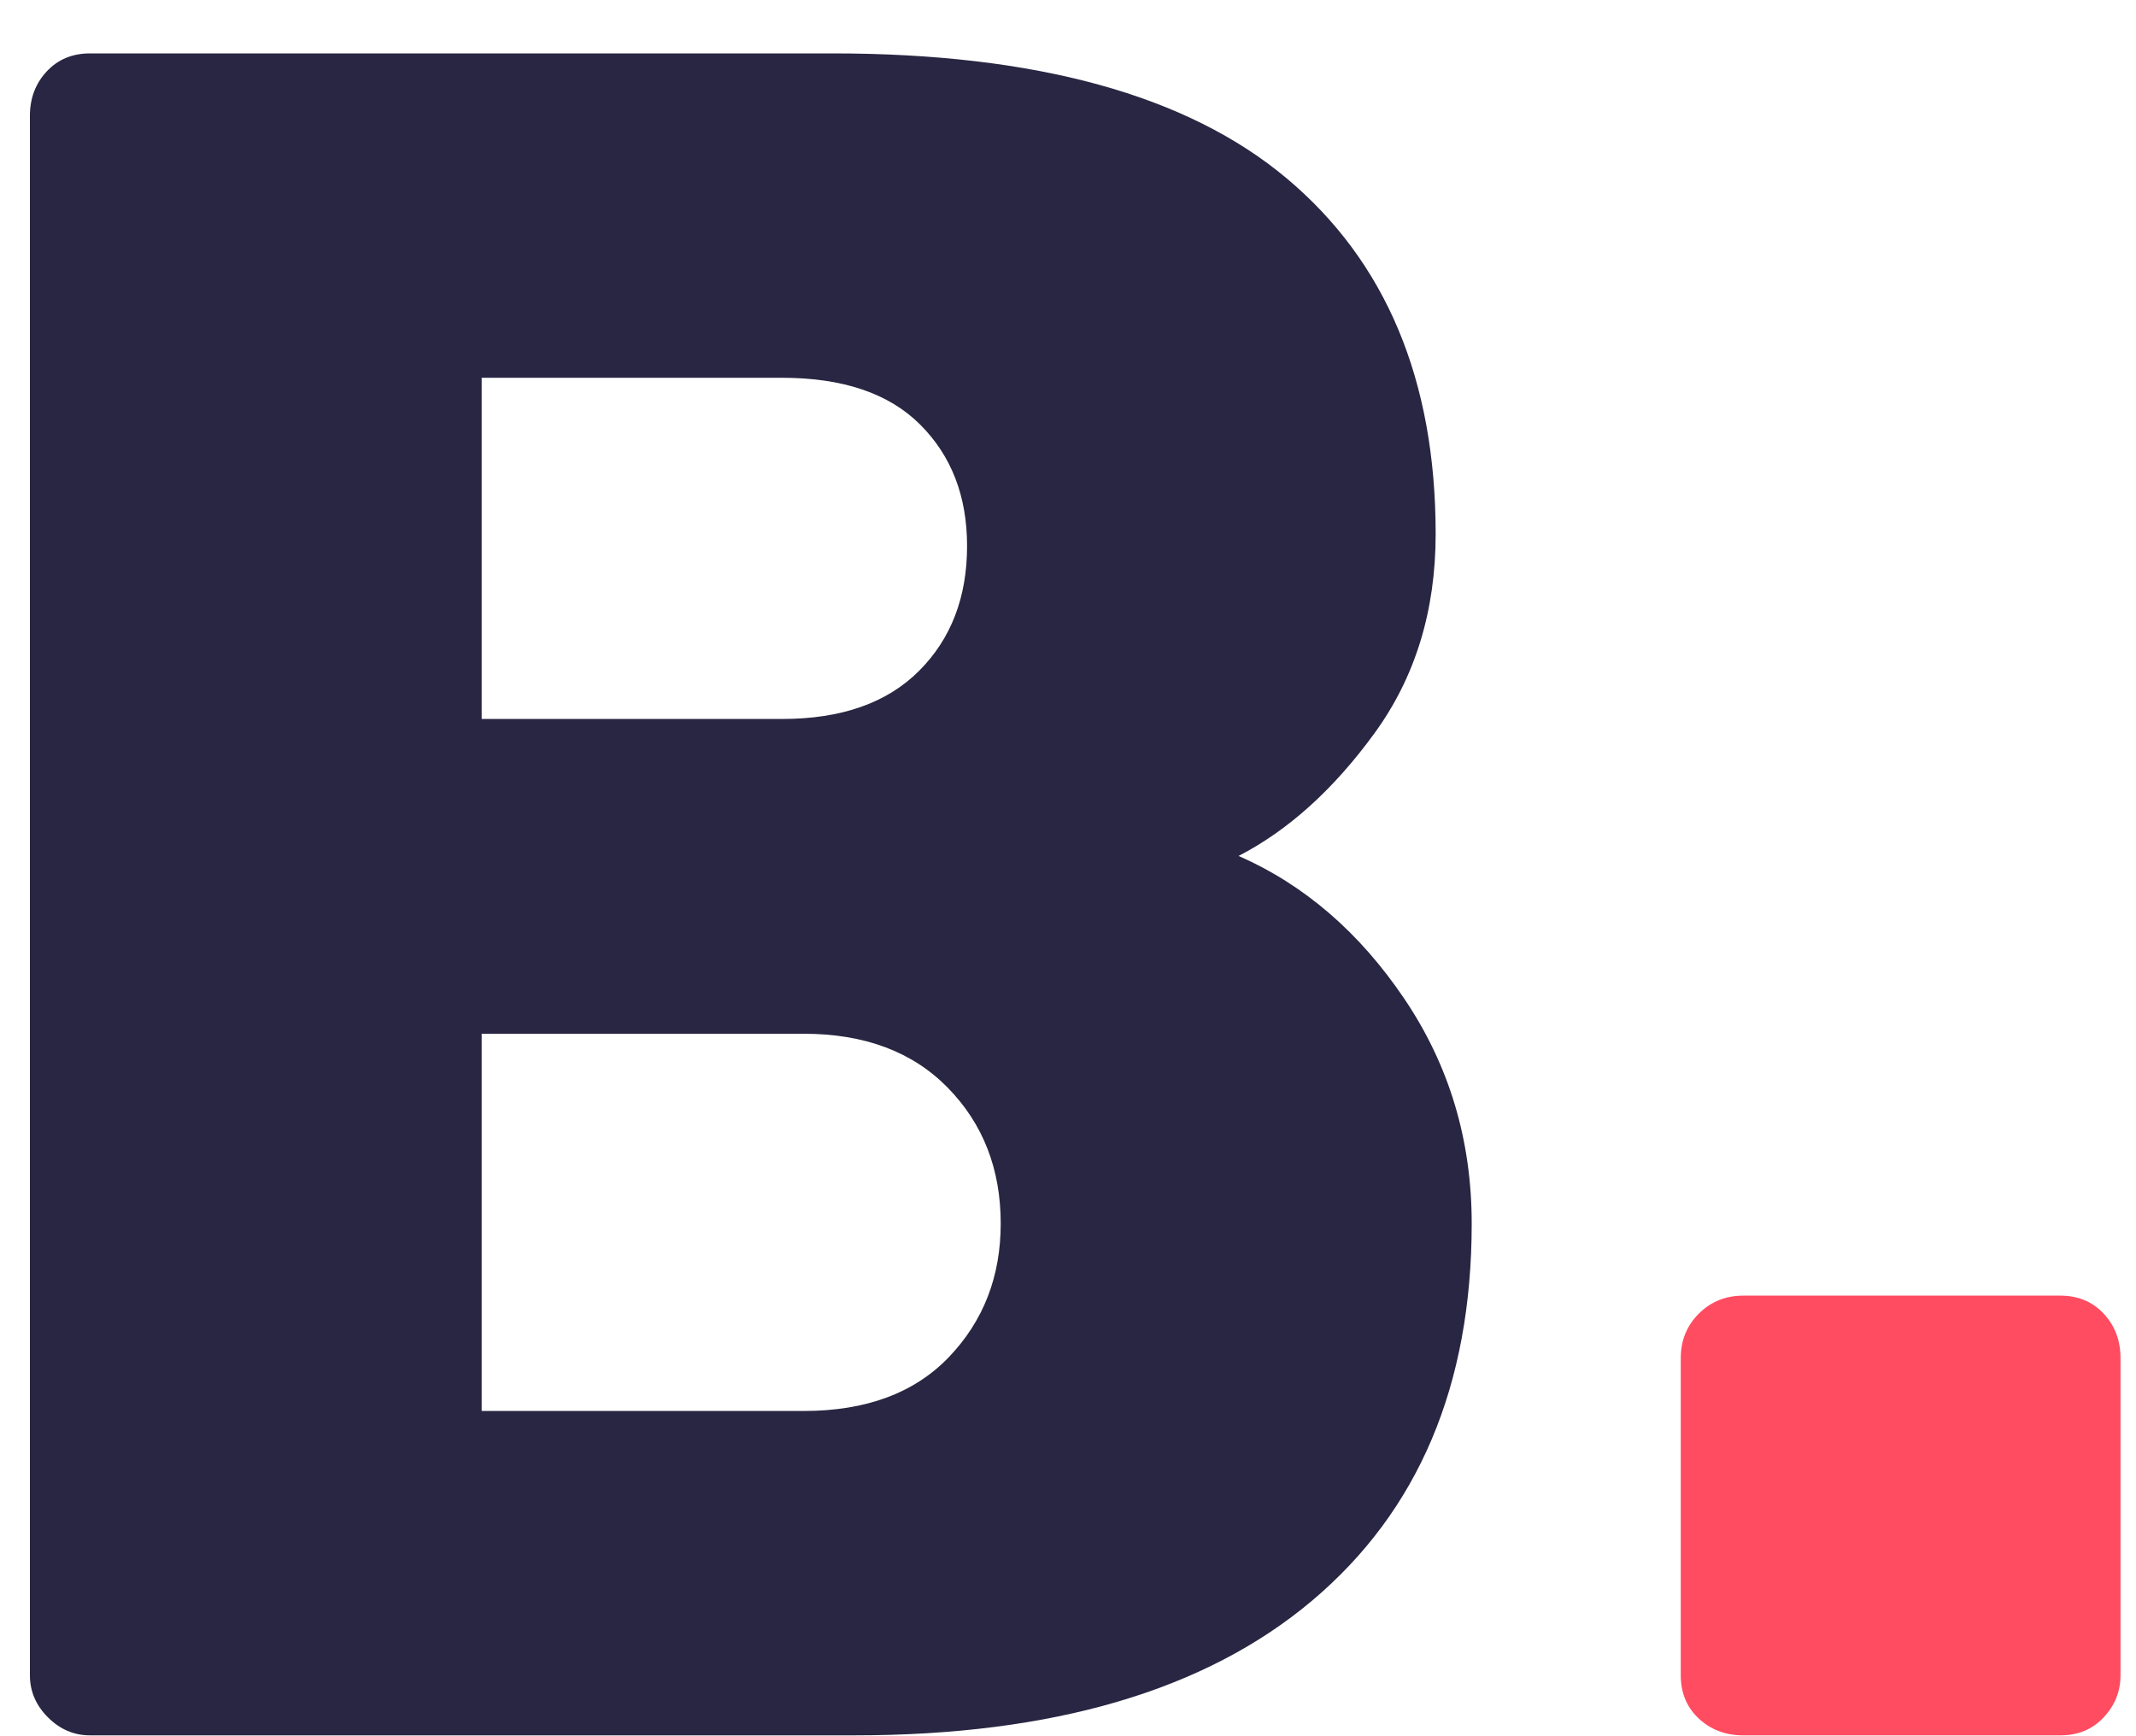
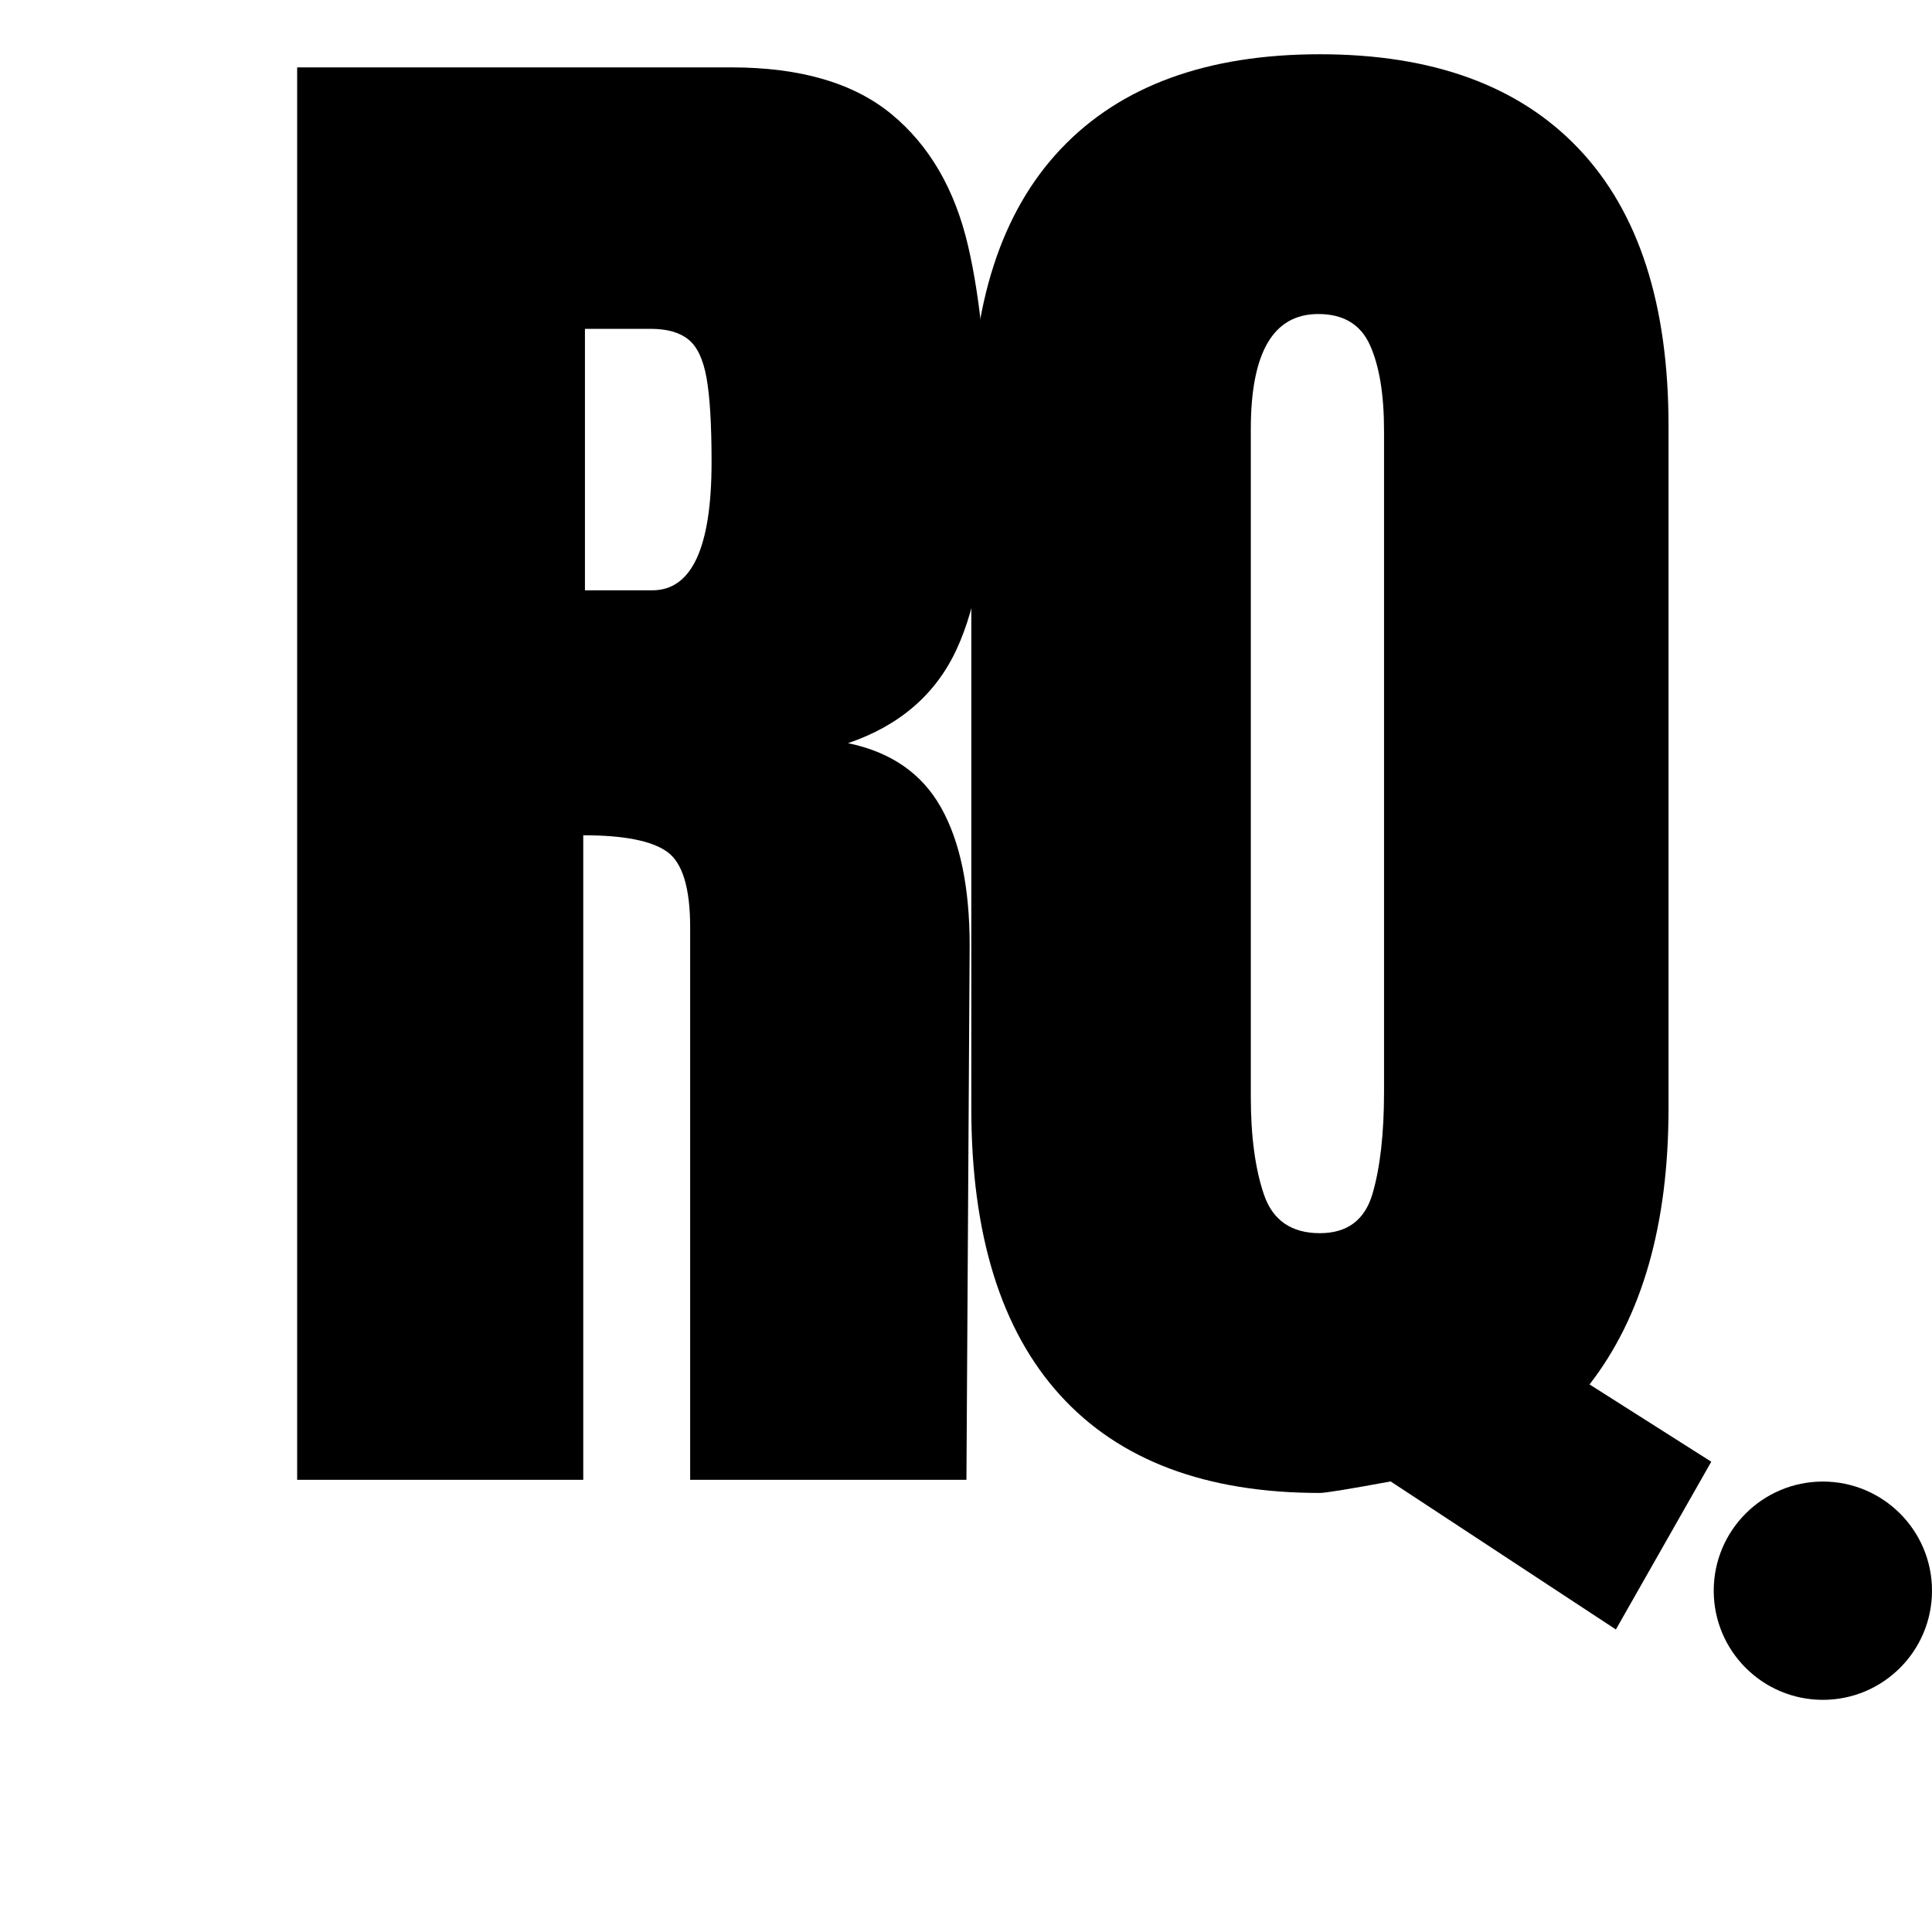
- <svg xmlns="http://www.w3.org/2000/svg" width="32px" height="26px" viewBox="0 0 32 26" version="1.1">
-   <g id="Symbols" stroke="none" stroke-width="1" fill="none" fill-rule="evenodd">
-     <g id="header-2-copy-7" transform="translate(-44, -61)" fill-rule="nonzero">
-       <g id="header-2">
-         <g id="header">
-           <g id="B." transform="translate(44.448, 61.8)">
-             <path d="M12.348,25.2 C15.324,25.2 17.61,24.528 19.206,23.184 C20.802,21.84 21.6,19.956 21.6,17.532 C21.6,16.284 21.264,15.162 20.592,14.166 C19.92,13.17 19.092,12.456 18.108,12.024 C18.852,11.64 19.53,11.028 20.142,10.188 C20.754,9.348 21.06,8.352 21.06,7.2 C21.06,4.896 20.316,3.12 18.828,1.872 C17.34,0.624 15.072,7.10542736e-15 12.024,7.10542736e-15 L12.024,7.10542736e-15 L0.9,7.10542736e-15 C0.636,7.10542736e-15 0.42,0.09 0.252,0.27 C0.084,0.45 6.75015599e-14,0.672 6.75015599e-14,0.936 L6.75015599e-14,0.936 L6.75015599e-14,24.3 C6.75015599e-14,24.54 0.09,24.75 0.27,24.93 C0.45,25.11 0.66,25.2 0.9,25.2 L0.9,25.2 L12.348,25.2 Z M11.268,9.972 L6.768,9.972 L6.768,4.86 L11.268,4.86 C12.18,4.86 12.87,5.094 13.338,5.562 C13.806,6.03 14.04,6.636 14.04,7.38 C14.04,8.148 13.8,8.772 13.32,9.252 C12.84,9.732 12.156,9.972 11.268,9.972 L11.268,9.972 Z M11.592,20.34 L6.768,20.34 L6.768,14.688 L11.592,14.688 C12.504,14.688 13.224,14.958 13.752,15.498 C14.28,16.038 14.544,16.716 14.544,17.532 C14.544,18.324 14.286,18.99 13.77,19.53 C13.254,20.07 12.528,20.34 11.592,20.34 L11.592,20.34 Z" id="B" fill="#282642" />
-             <path d="M30.42,25.2 C30.684,25.2 30.9,25.11 31.068,24.93 C31.236,24.75 31.32,24.54 31.32,24.3 L31.32,24.3 L31.32,19.548 C31.32,19.284 31.236,19.062 31.068,18.882 C30.9,18.702 30.684,18.612 30.42,18.612 L30.42,18.612 L25.668,18.612 C25.404,18.612 25.182,18.702 25.002,18.882 C24.822,19.062 24.732,19.284 24.732,19.548 L24.732,19.548 L24.732,24.3 C24.732,24.564 24.822,24.78 25.002,24.948 C25.182,25.116 25.404,25.2 25.668,25.2 L25.668,25.2 L30.42,25.2 Z" id="." fill="#FF4C60" />
-           </g>
-         </g>
+ <svg xmlns="http://www.w3.org/2000/svg" width="500" zoomAndPan="magnify" viewBox="0 0 375 375" height="500" preserveAspectRatio="xMidYMid meet" version="1.0">
+   <defs>
+     <g />
+     <clipPath id="b7332e8d6d">
+       <path d="M 332.633 287.57 L 375 287.57 L 375 329.938 L 332.633 329.938 Z M 332.633 287.57 " clip-rule="nonzero" />
+     </clipPath>
+     <clipPath id="c188434a00">
+       <path d="M 353.816 287.57 C 342.117 287.57 332.633 297.055 332.633 308.754 C 332.633 320.453 342.117 329.938 353.816 329.938 C 365.516 329.938 375 320.453 375 308.754 C 375 297.055 365.516 287.57 353.816 287.57 " clip-rule="nonzero" />
+     </clipPath>
+   </defs>
+   <g clip-path="url(#b7332e8d6d)">
+     <g clip-path="url(#c188434a00)">
+       <path fill="#000000" d="M 332.633 287.57 L 375 287.57 L 375 329.938 L 332.633 329.938 Z M 332.633 287.57 " fill-opacity="1" fill-rule="nonzero" />
+     </g>
+   </g>
+   <g fill="#000000" fill-opacity="1">
+     <g transform="translate(45.5533, 287.234)">
+       <g>
+         <path d="M 12.125 -274.156 L 96.391 -274.156 C 109.785 -274.156 120.156 -271.125 127.5 -265.062 C 134.844 -259 139.789 -250.488 142.344 -239.531 C 144.895 -228.57 146.172 -214.582 146.172 -197.562 C 146.172 -182.031 144.148 -169.898 140.109 -161.172 C 136.066 -152.453 129.047 -146.391 119.047 -142.984 C 127.348 -141.273 133.359 -137.125 137.078 -130.531 C 140.797 -123.938 142.656 -115 142.656 -103.719 L 142.031 0 L 88.406 0 L 88.406 -107.234 C 88.406 -114.891 86.914 -119.781 83.938 -121.906 C 80.957 -124.039 75.531 -125.109 67.656 -125.109 L 67.656 0 L 12.125 0 Z M 81.062 -172.656 C 88.727 -172.656 92.562 -180.957 92.562 -197.562 C 92.562 -204.789 92.238 -210.211 91.594 -213.828 C 90.957 -217.453 89.785 -219.953 88.078 -221.328 C 86.379 -222.711 83.938 -223.406 80.75 -223.406 L 67.984 -223.406 L 67.984 -172.656 Z M 81.062 -172.656 " />
+       </g>
+     </g>
+   </g>
+   <g fill="#000000" fill-opacity="1">
+     <g transform="translate(180.2345, 287.234)">
+       <g>
+         <path d="M 89.688 0.312 C 81.602 1.801 77.023 2.547 75.953 2.547 C 53.828 2.547 37.02 -3.781 25.531 -16.438 C 14.039 -29.094 8.297 -47.656 8.297 -72.125 L 8.297 -204.578 C 8.297 -228.191 14.094 -246.113 25.688 -258.344 C 37.289 -270.582 54.047 -276.703 75.953 -276.703 C 97.867 -276.703 114.625 -270.582 126.219 -258.344 C 137.82 -246.113 143.625 -228.191 143.625 -204.578 L 143.625 -72.125 C 143.625 -49.57 138.516 -31.703 128.297 -18.516 L 151.922 -3.516 L 133.406 29.047 Z M 75.953 -47.875 C 81.273 -47.875 84.68 -50.426 86.172 -55.531 C 87.66 -60.633 88.406 -67.234 88.406 -75.328 L 88.406 -203.625 C 88.406 -210.645 87.5 -216.176 85.688 -220.219 C 83.883 -224.258 80.535 -226.281 75.641 -226.281 C 66.91 -226.281 62.547 -218.832 62.547 -203.938 L 62.547 -74.359 C 62.547 -66.703 63.395 -60.375 65.094 -55.375 C 66.801 -50.375 70.422 -47.875 75.953 -47.875 Z M 75.953 -47.875 " />
      </g>
    </g>
  </g>
</svg>
